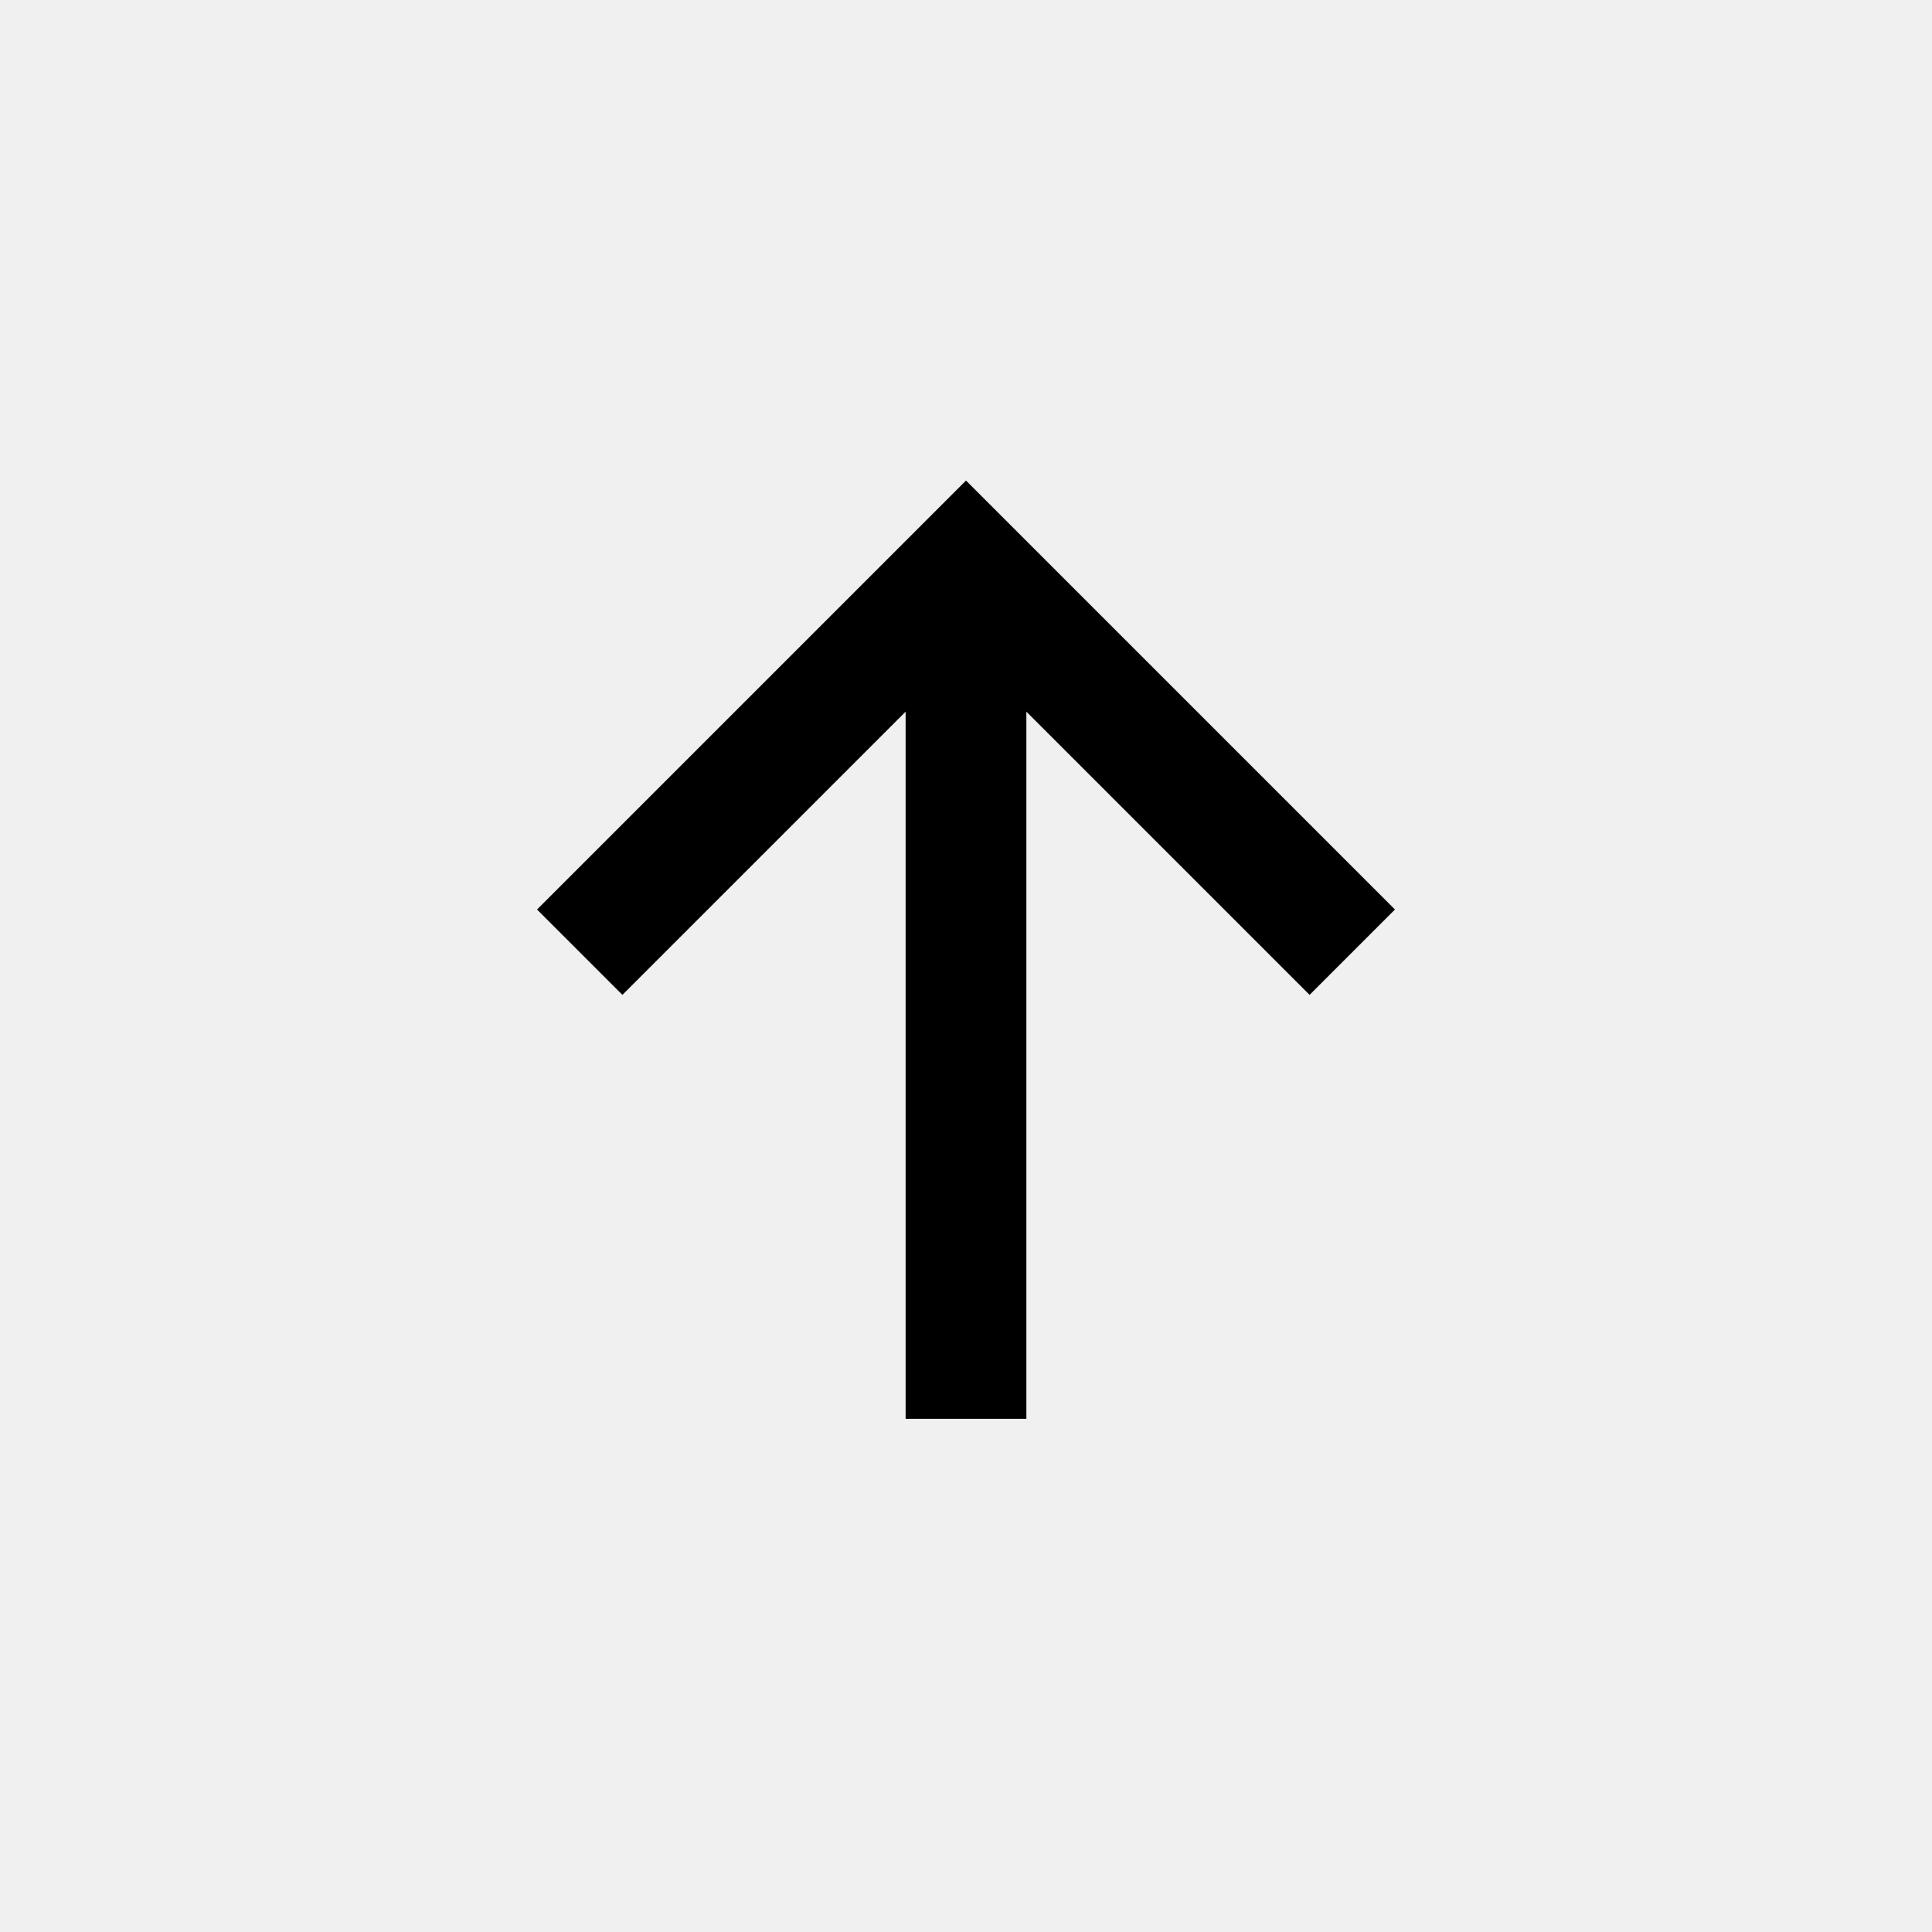
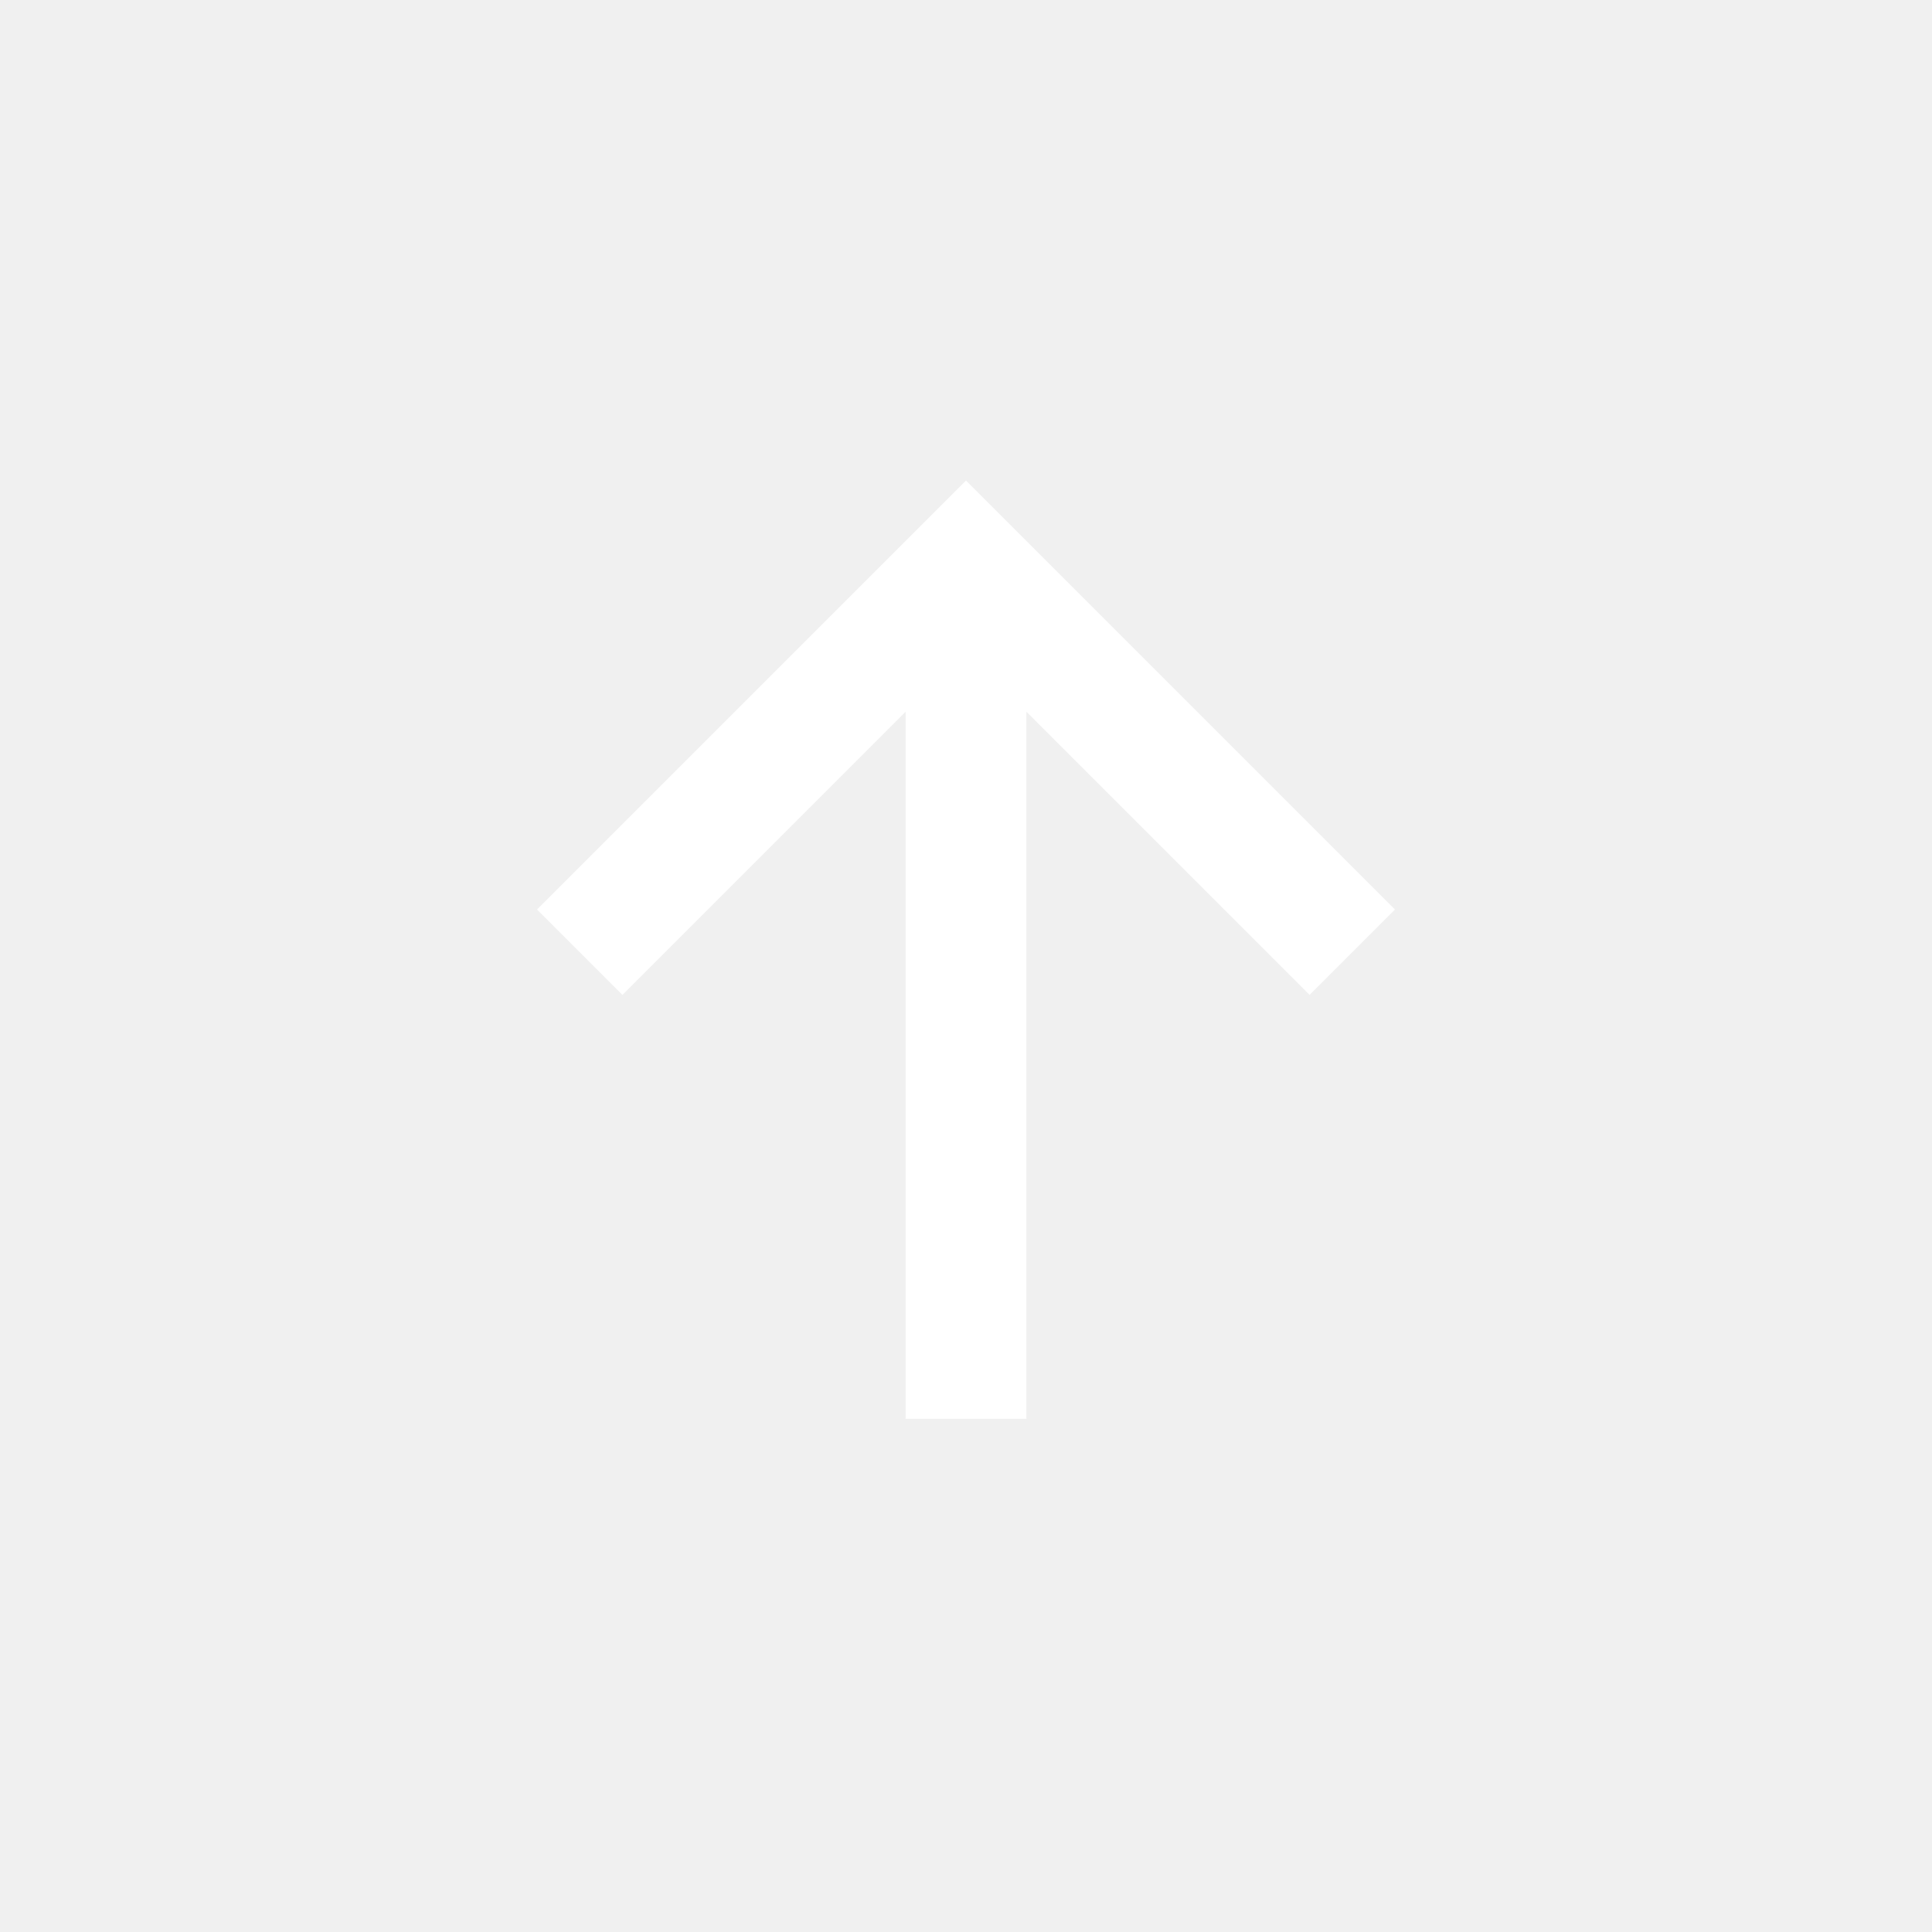
<svg xmlns="http://www.w3.org/2000/svg" width="512" height="512" viewBox="0 0 512 512" fill="none">
-   <path d="M142.319 241.027L164.947 263.654L240 188.602V376H272V188.602L347.053 263.654L369.681 241.027L256 127.347L142.319 241.027V241.027Z" fill="black" />
+   <path d="M142.319 241.027L164.947 263.654L240 188.602V376H272V188.602L347.053 263.654L369.681 241.027L256 127.347L142.319 241.027V241.027Z" fill="white" />
</svg>
